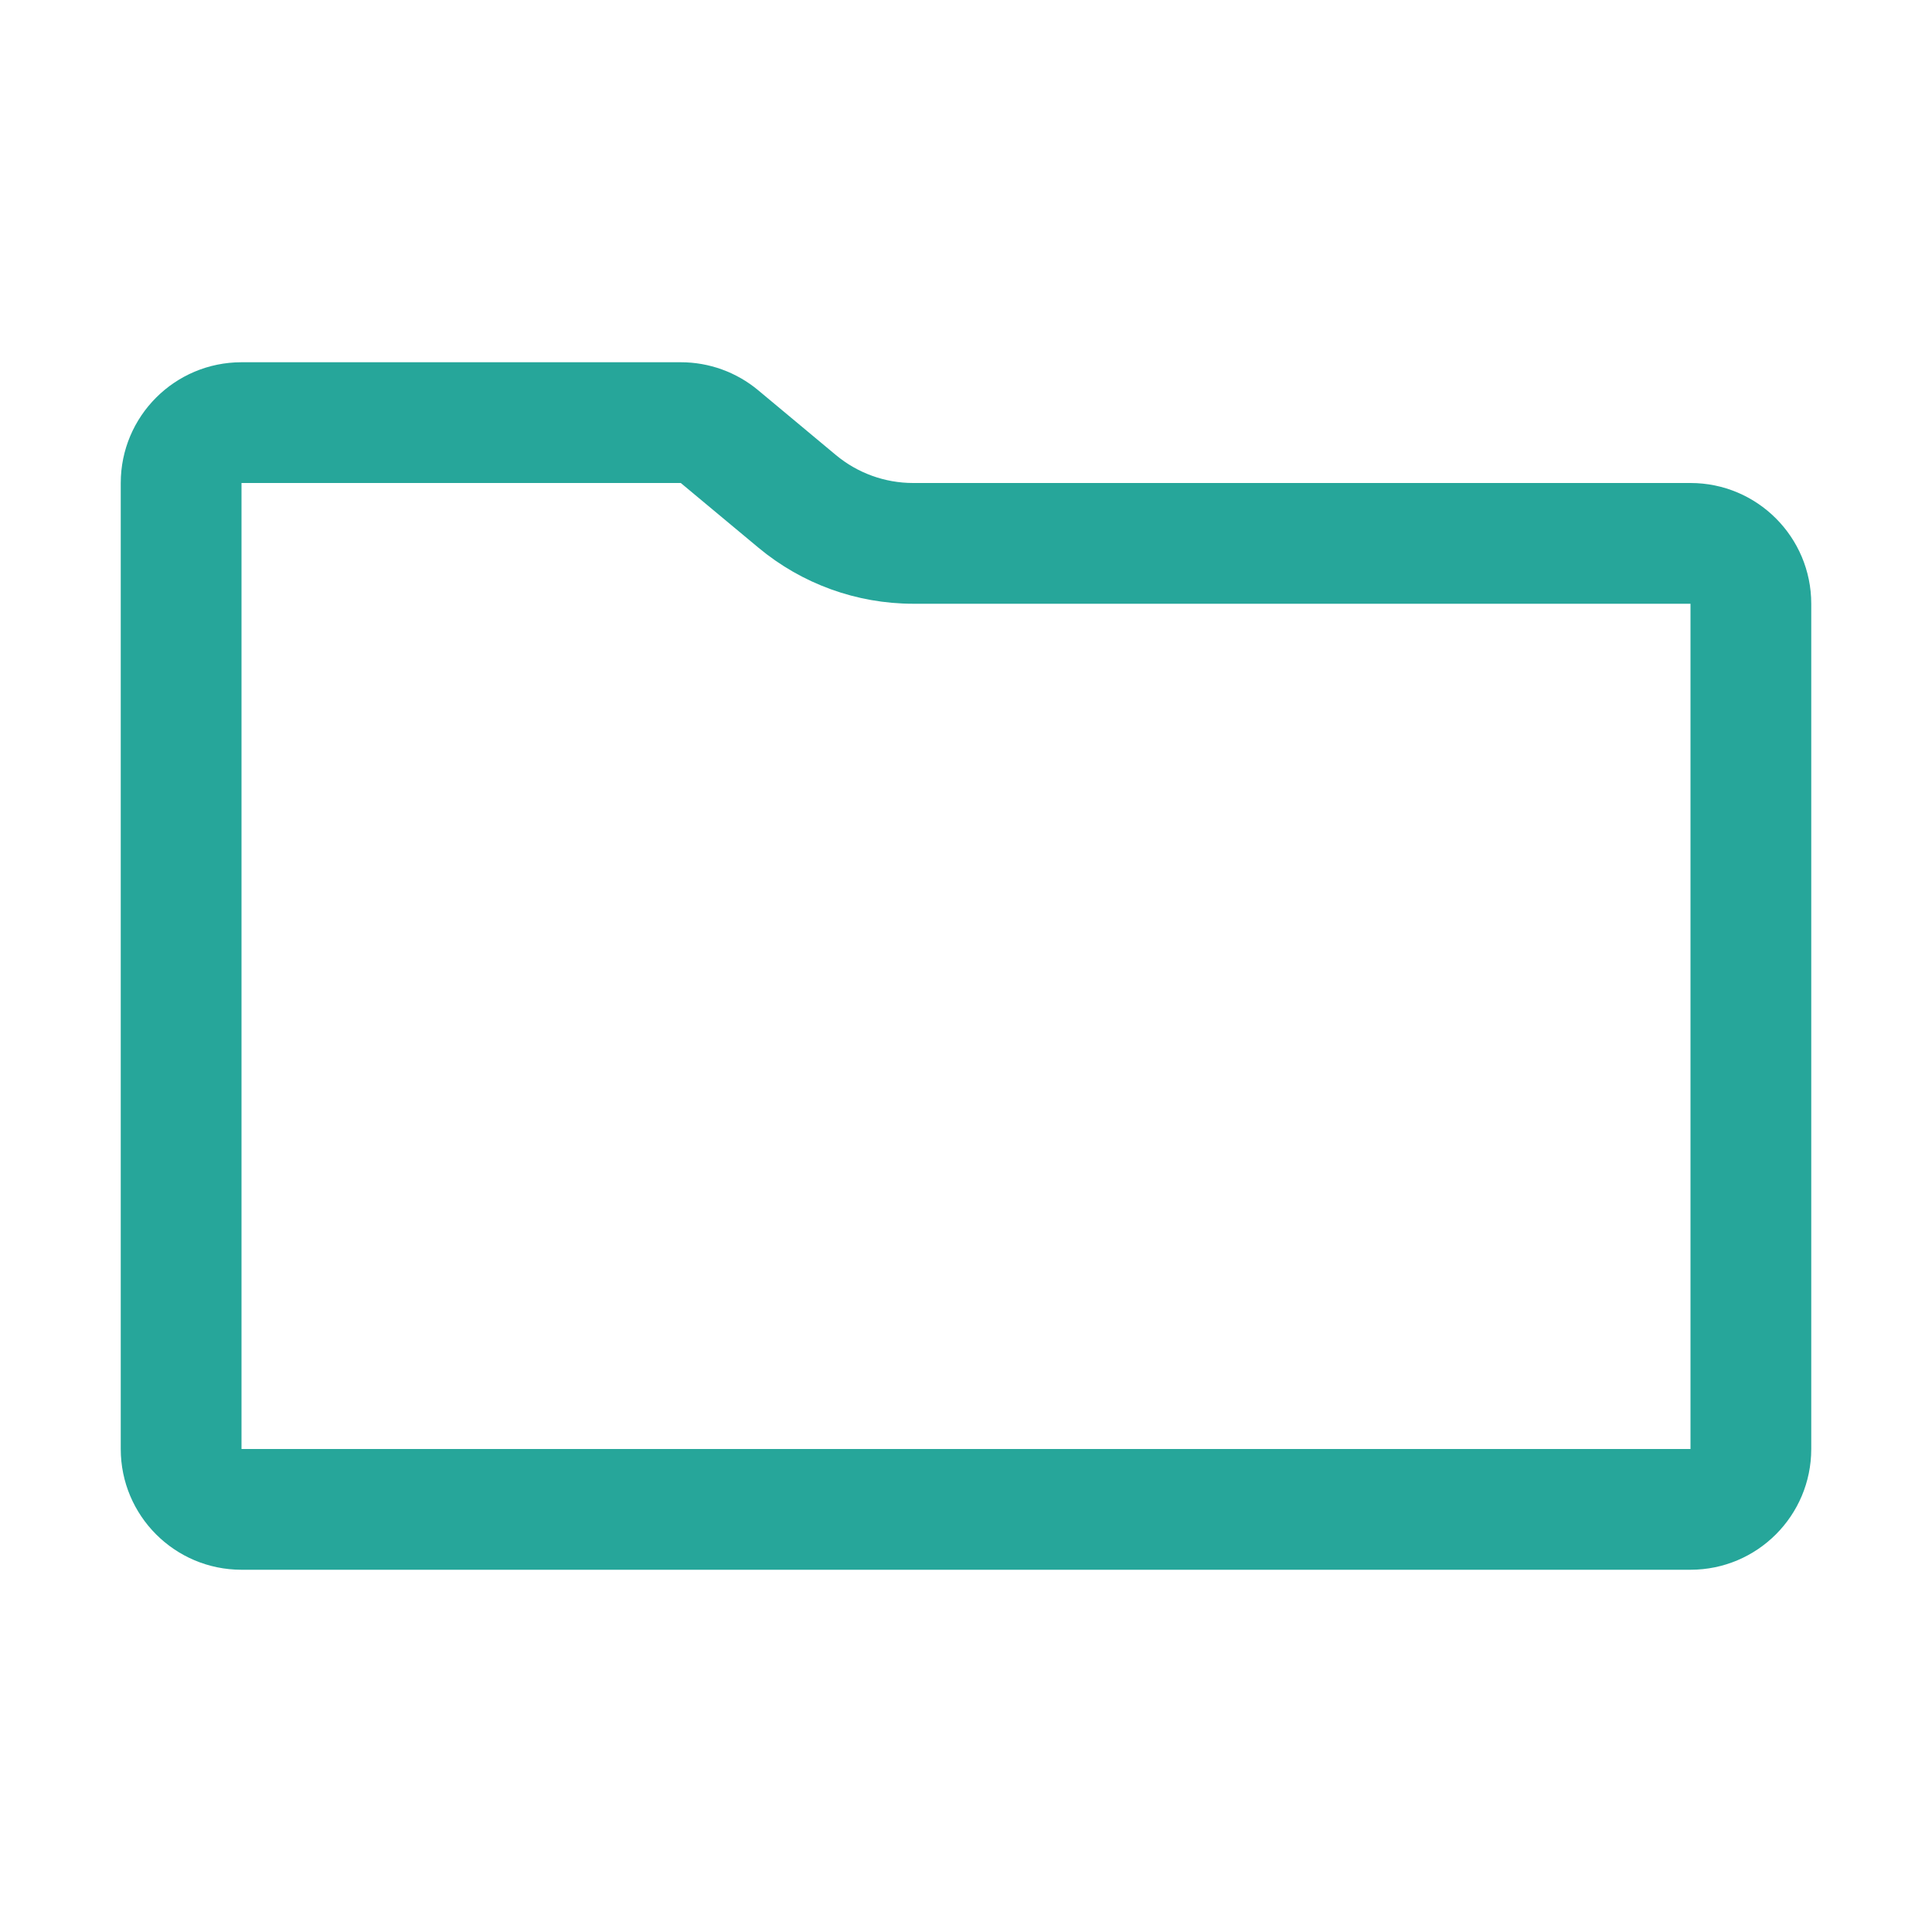
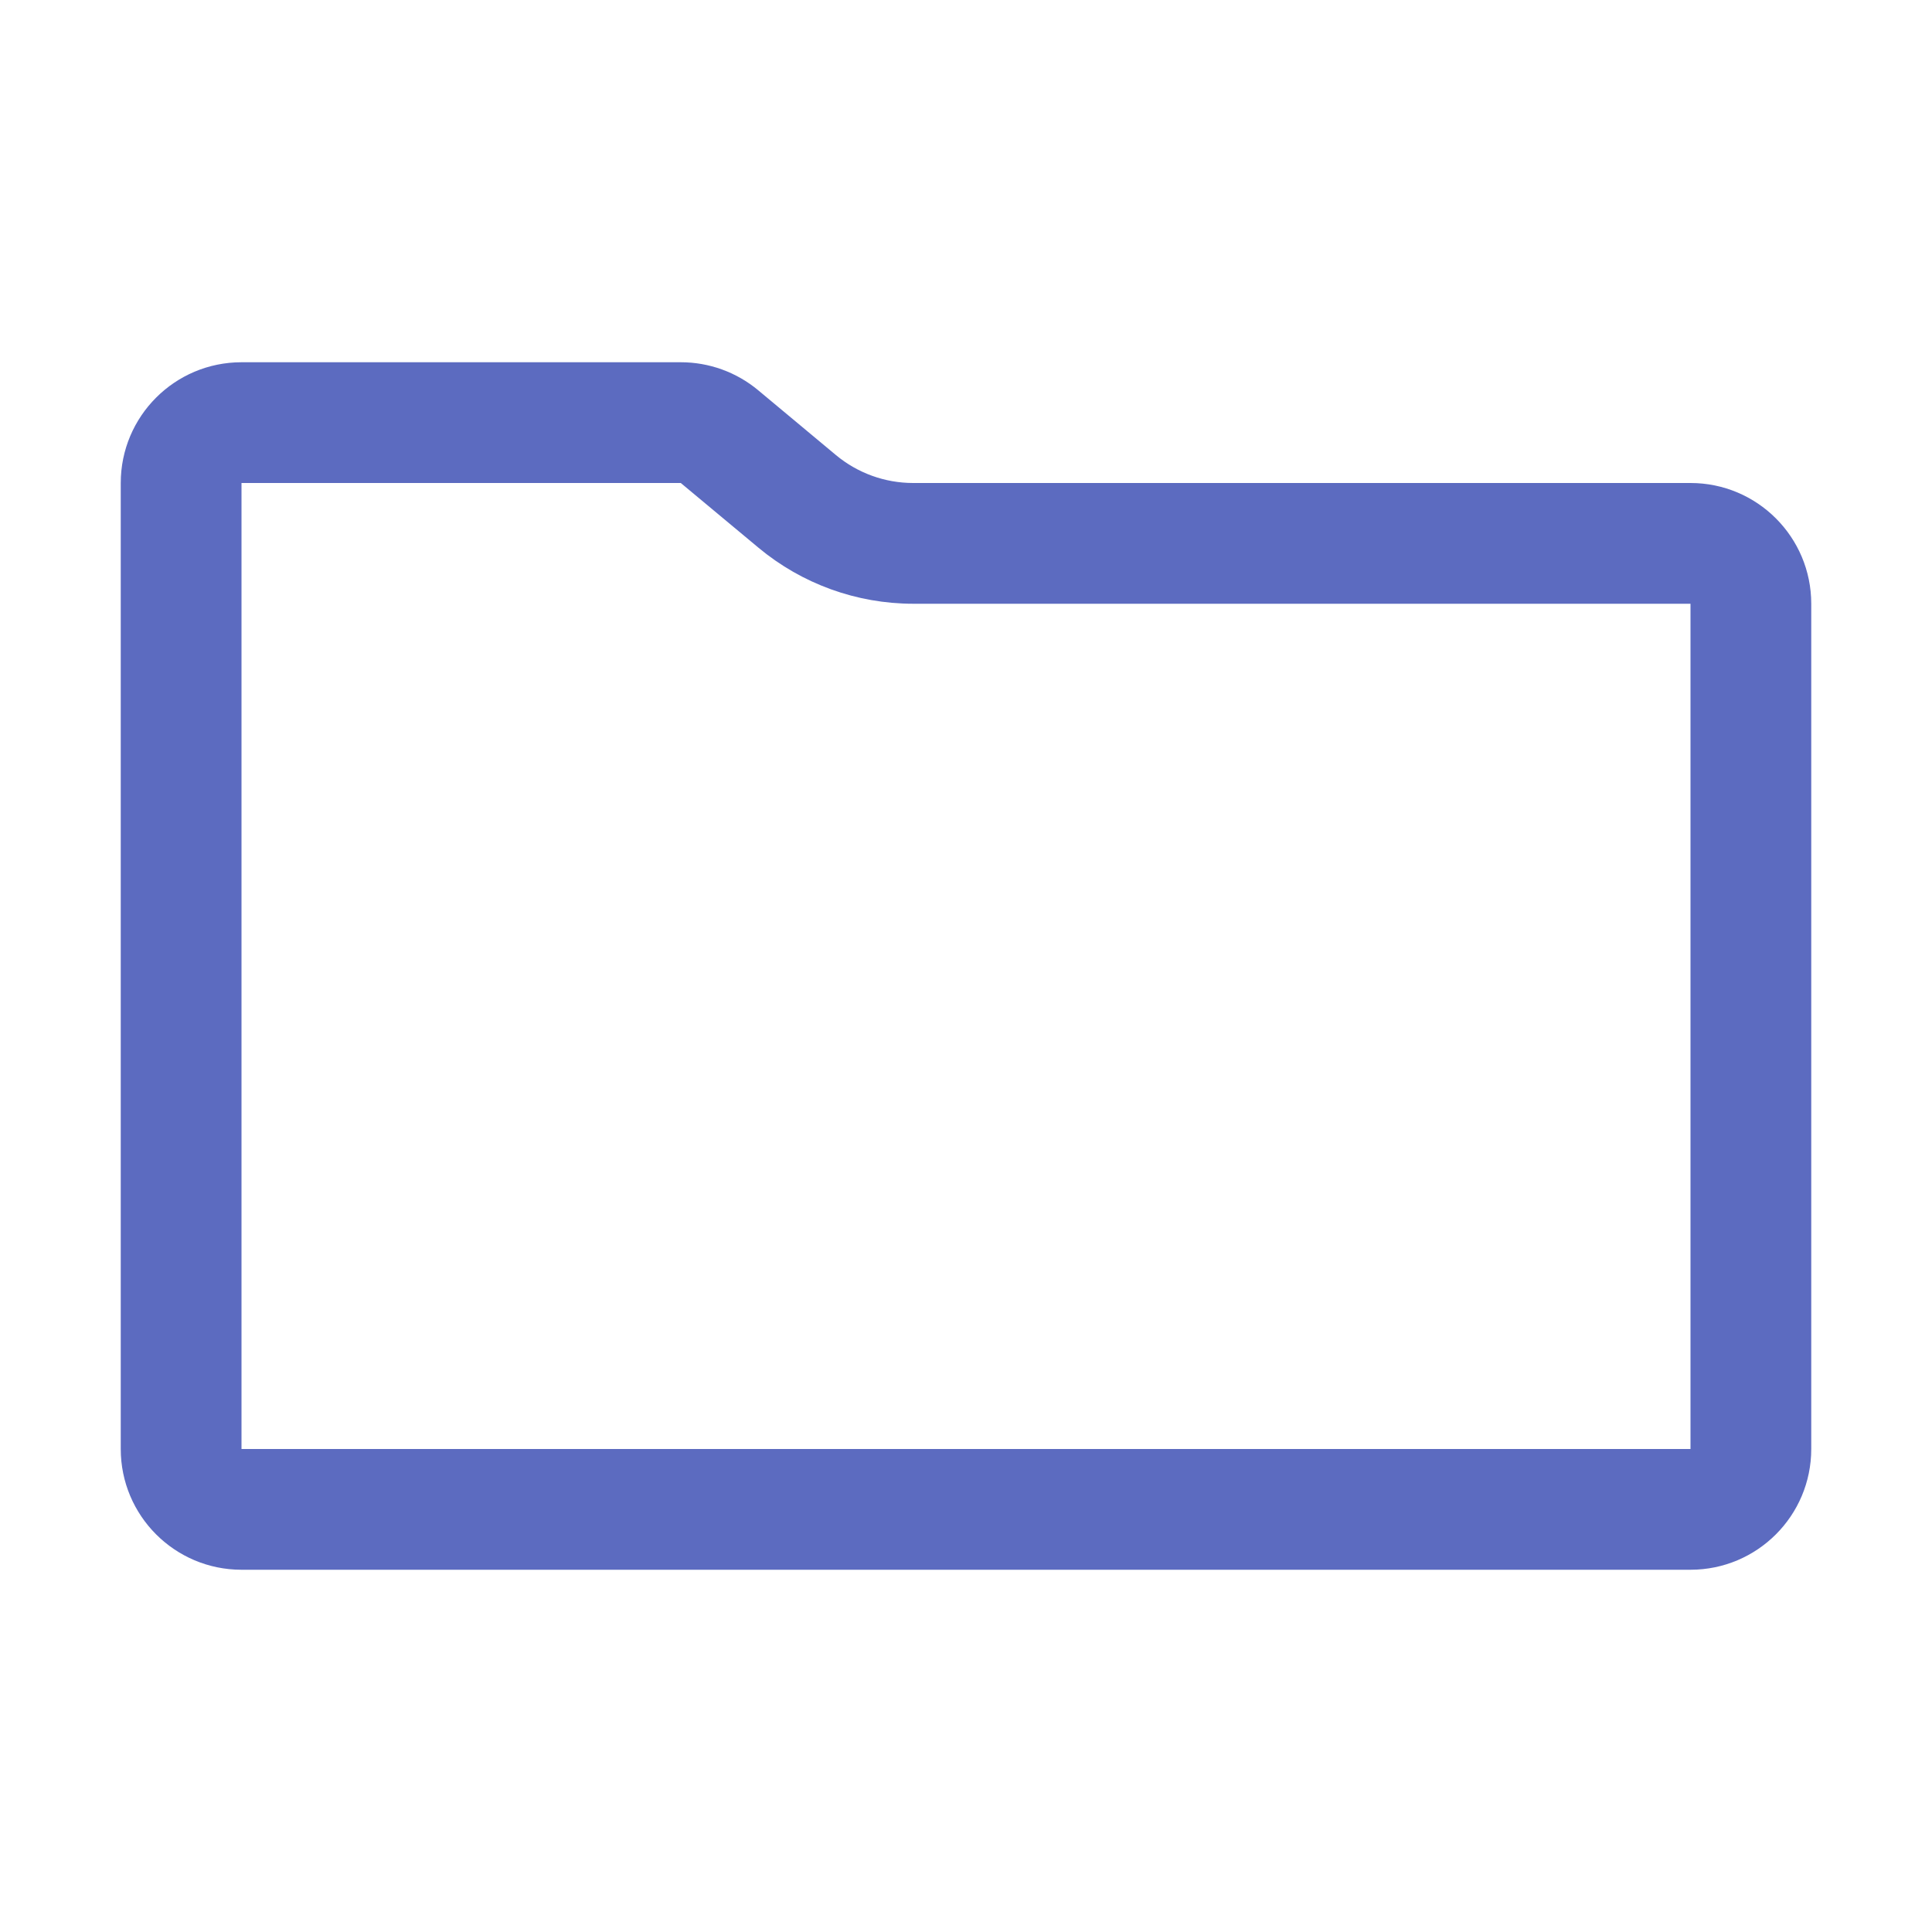
<svg xmlns="http://www.w3.org/2000/svg" viewBox="0 0 32 32">
-   <path d="M11.276,8l1.288,1.073A4.007,4.007,0,0,0,15.124,10H28V24H4V8h7.276V8m0-2H4A2,2,0,0,0,2,8V24a2,2,0,0,0,2,2H28a2,2,0,0,0,2-2V10a2,2,0,0,0-2-2H15.124a2,2,0,0,1-1.28-.464l-1.287-1.073A2,2,0,0,0,11.276,6Z" style="fill:#26a69a" />
+   <path d="M11.276,8l1.288,1.073A4.007,4.007,0,0,0,15.124,10H28V24H4V8h7.276V8m0-2H4A2,2,0,0,0,2,8V24a2,2,0,0,0,2,2H28a2,2,0,0,0,2-2V10a2,2,0,0,0-2-2H15.124a2,2,0,0,1-1.28-.464l-1.287-1.073A2,2,0,0,0,11.276,6Z" style="fill:#5c6bc0" />
</svg>
